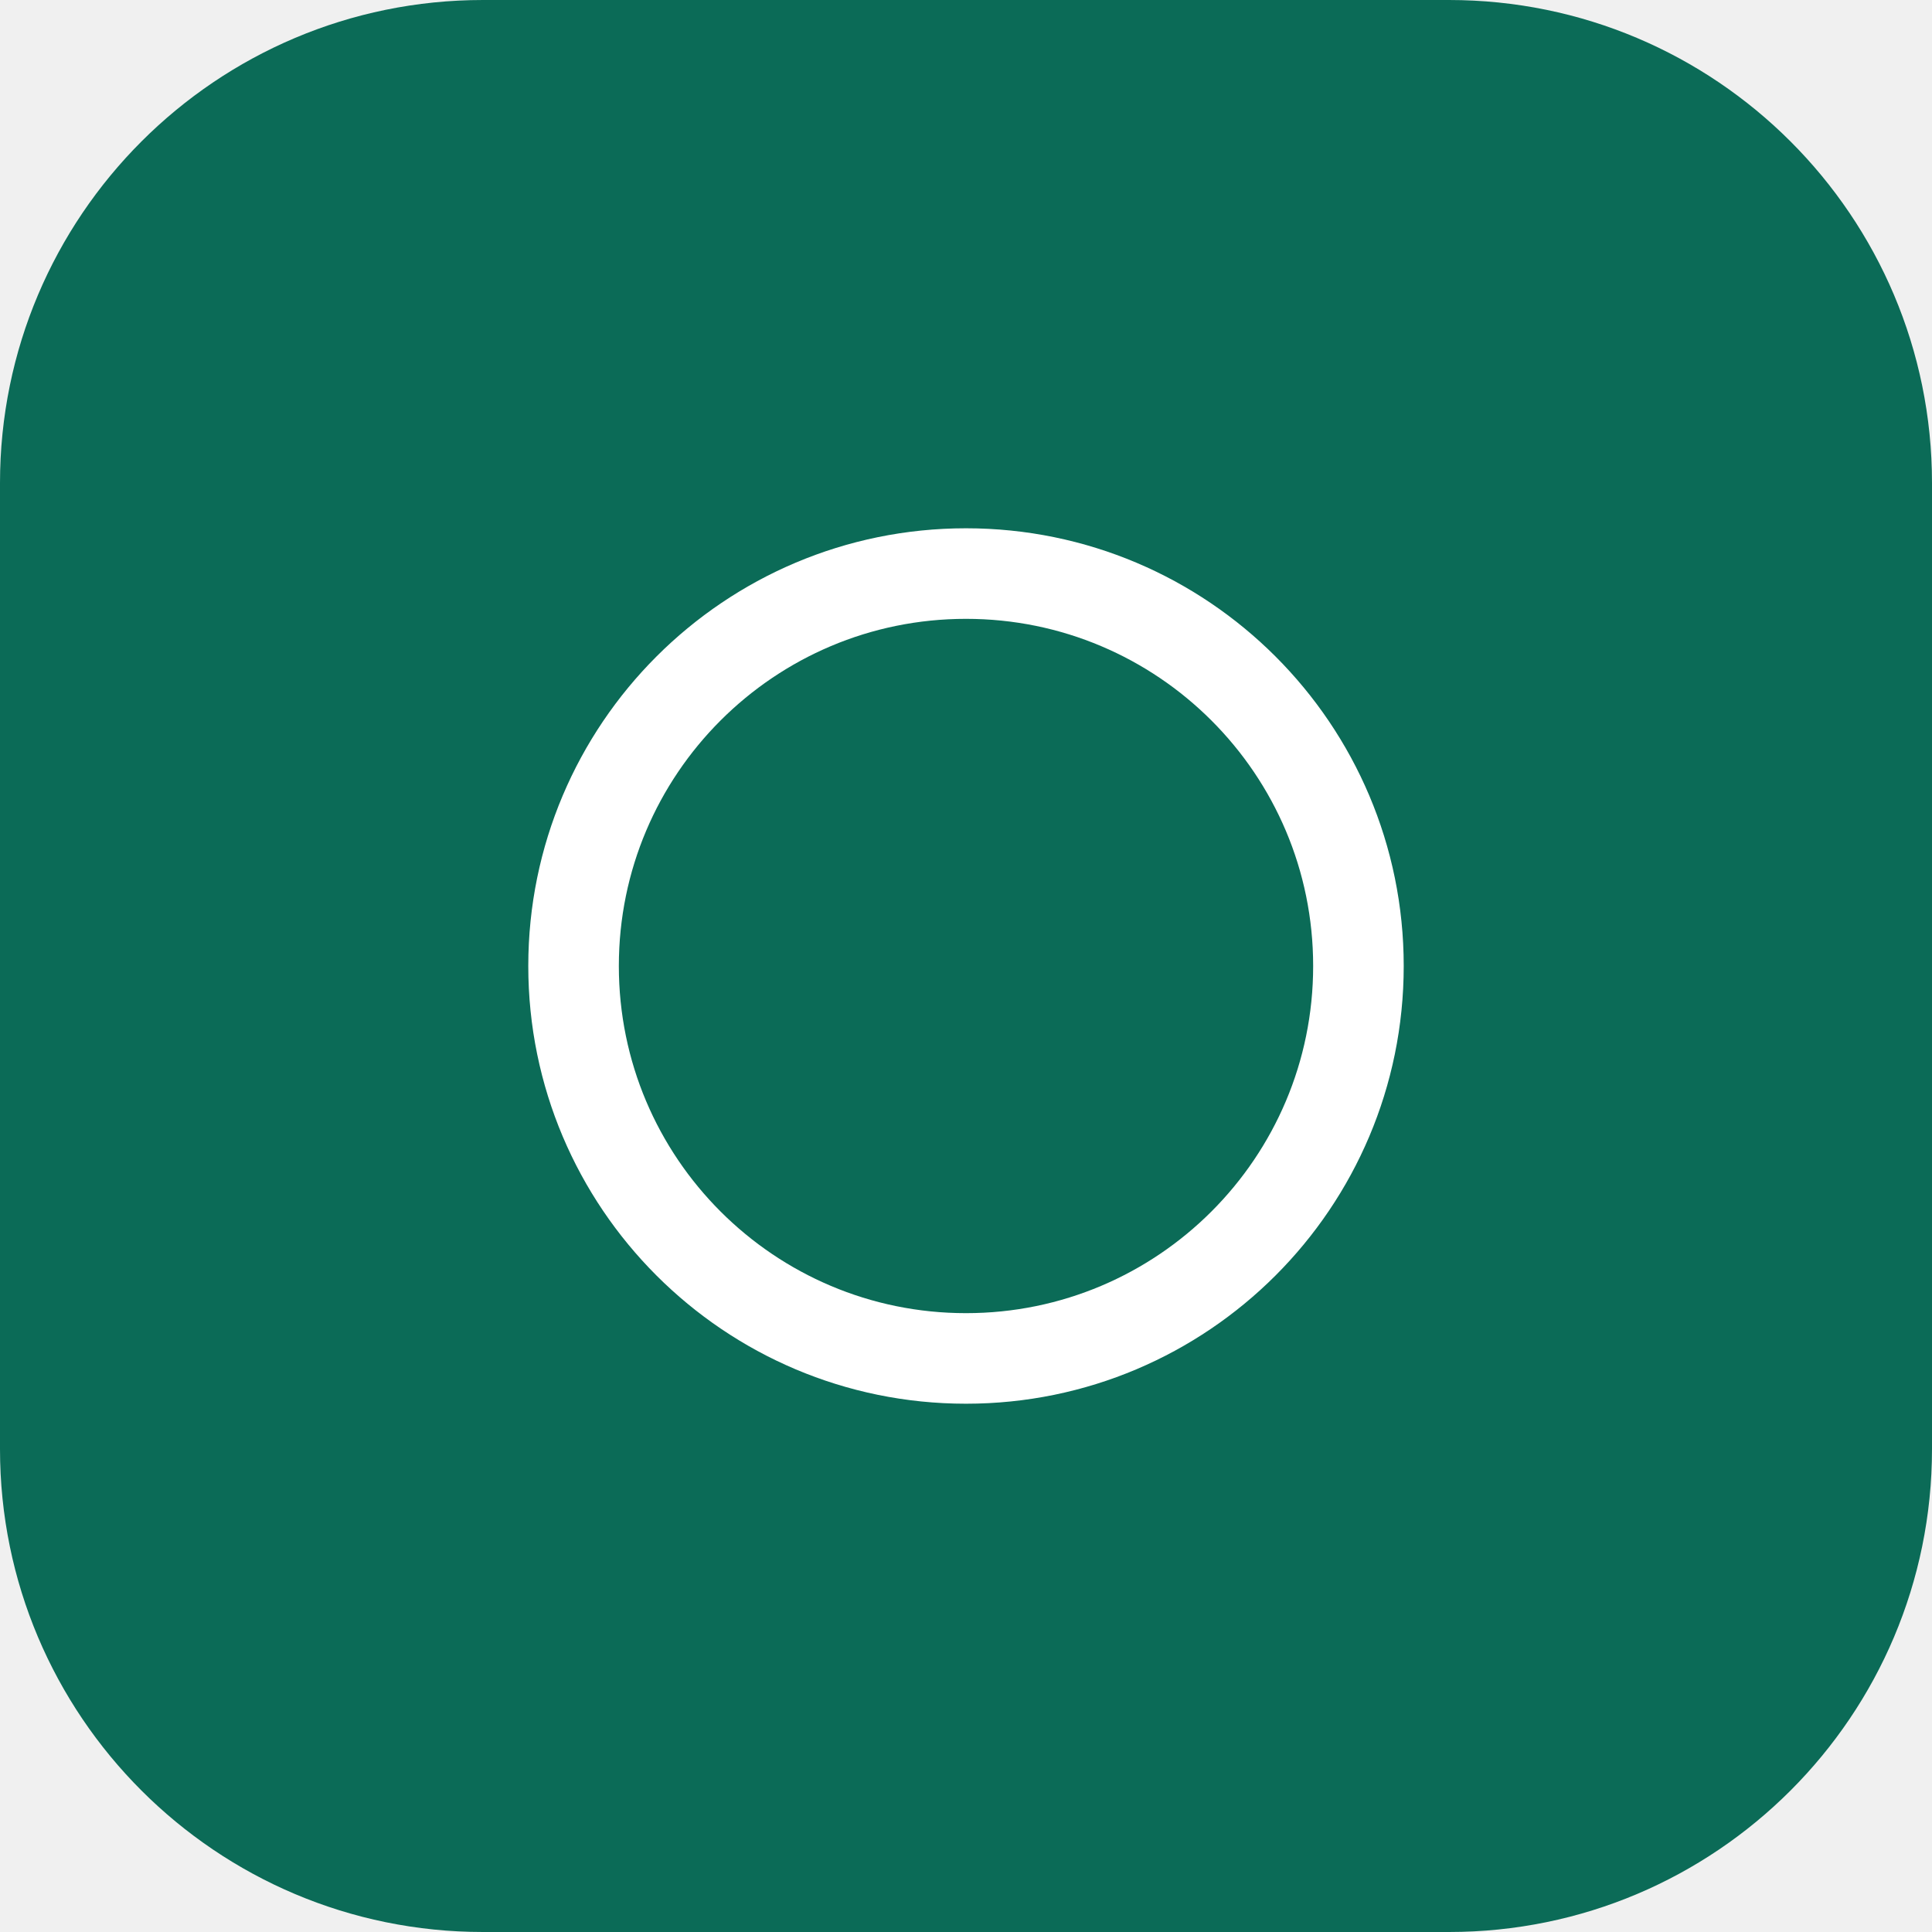
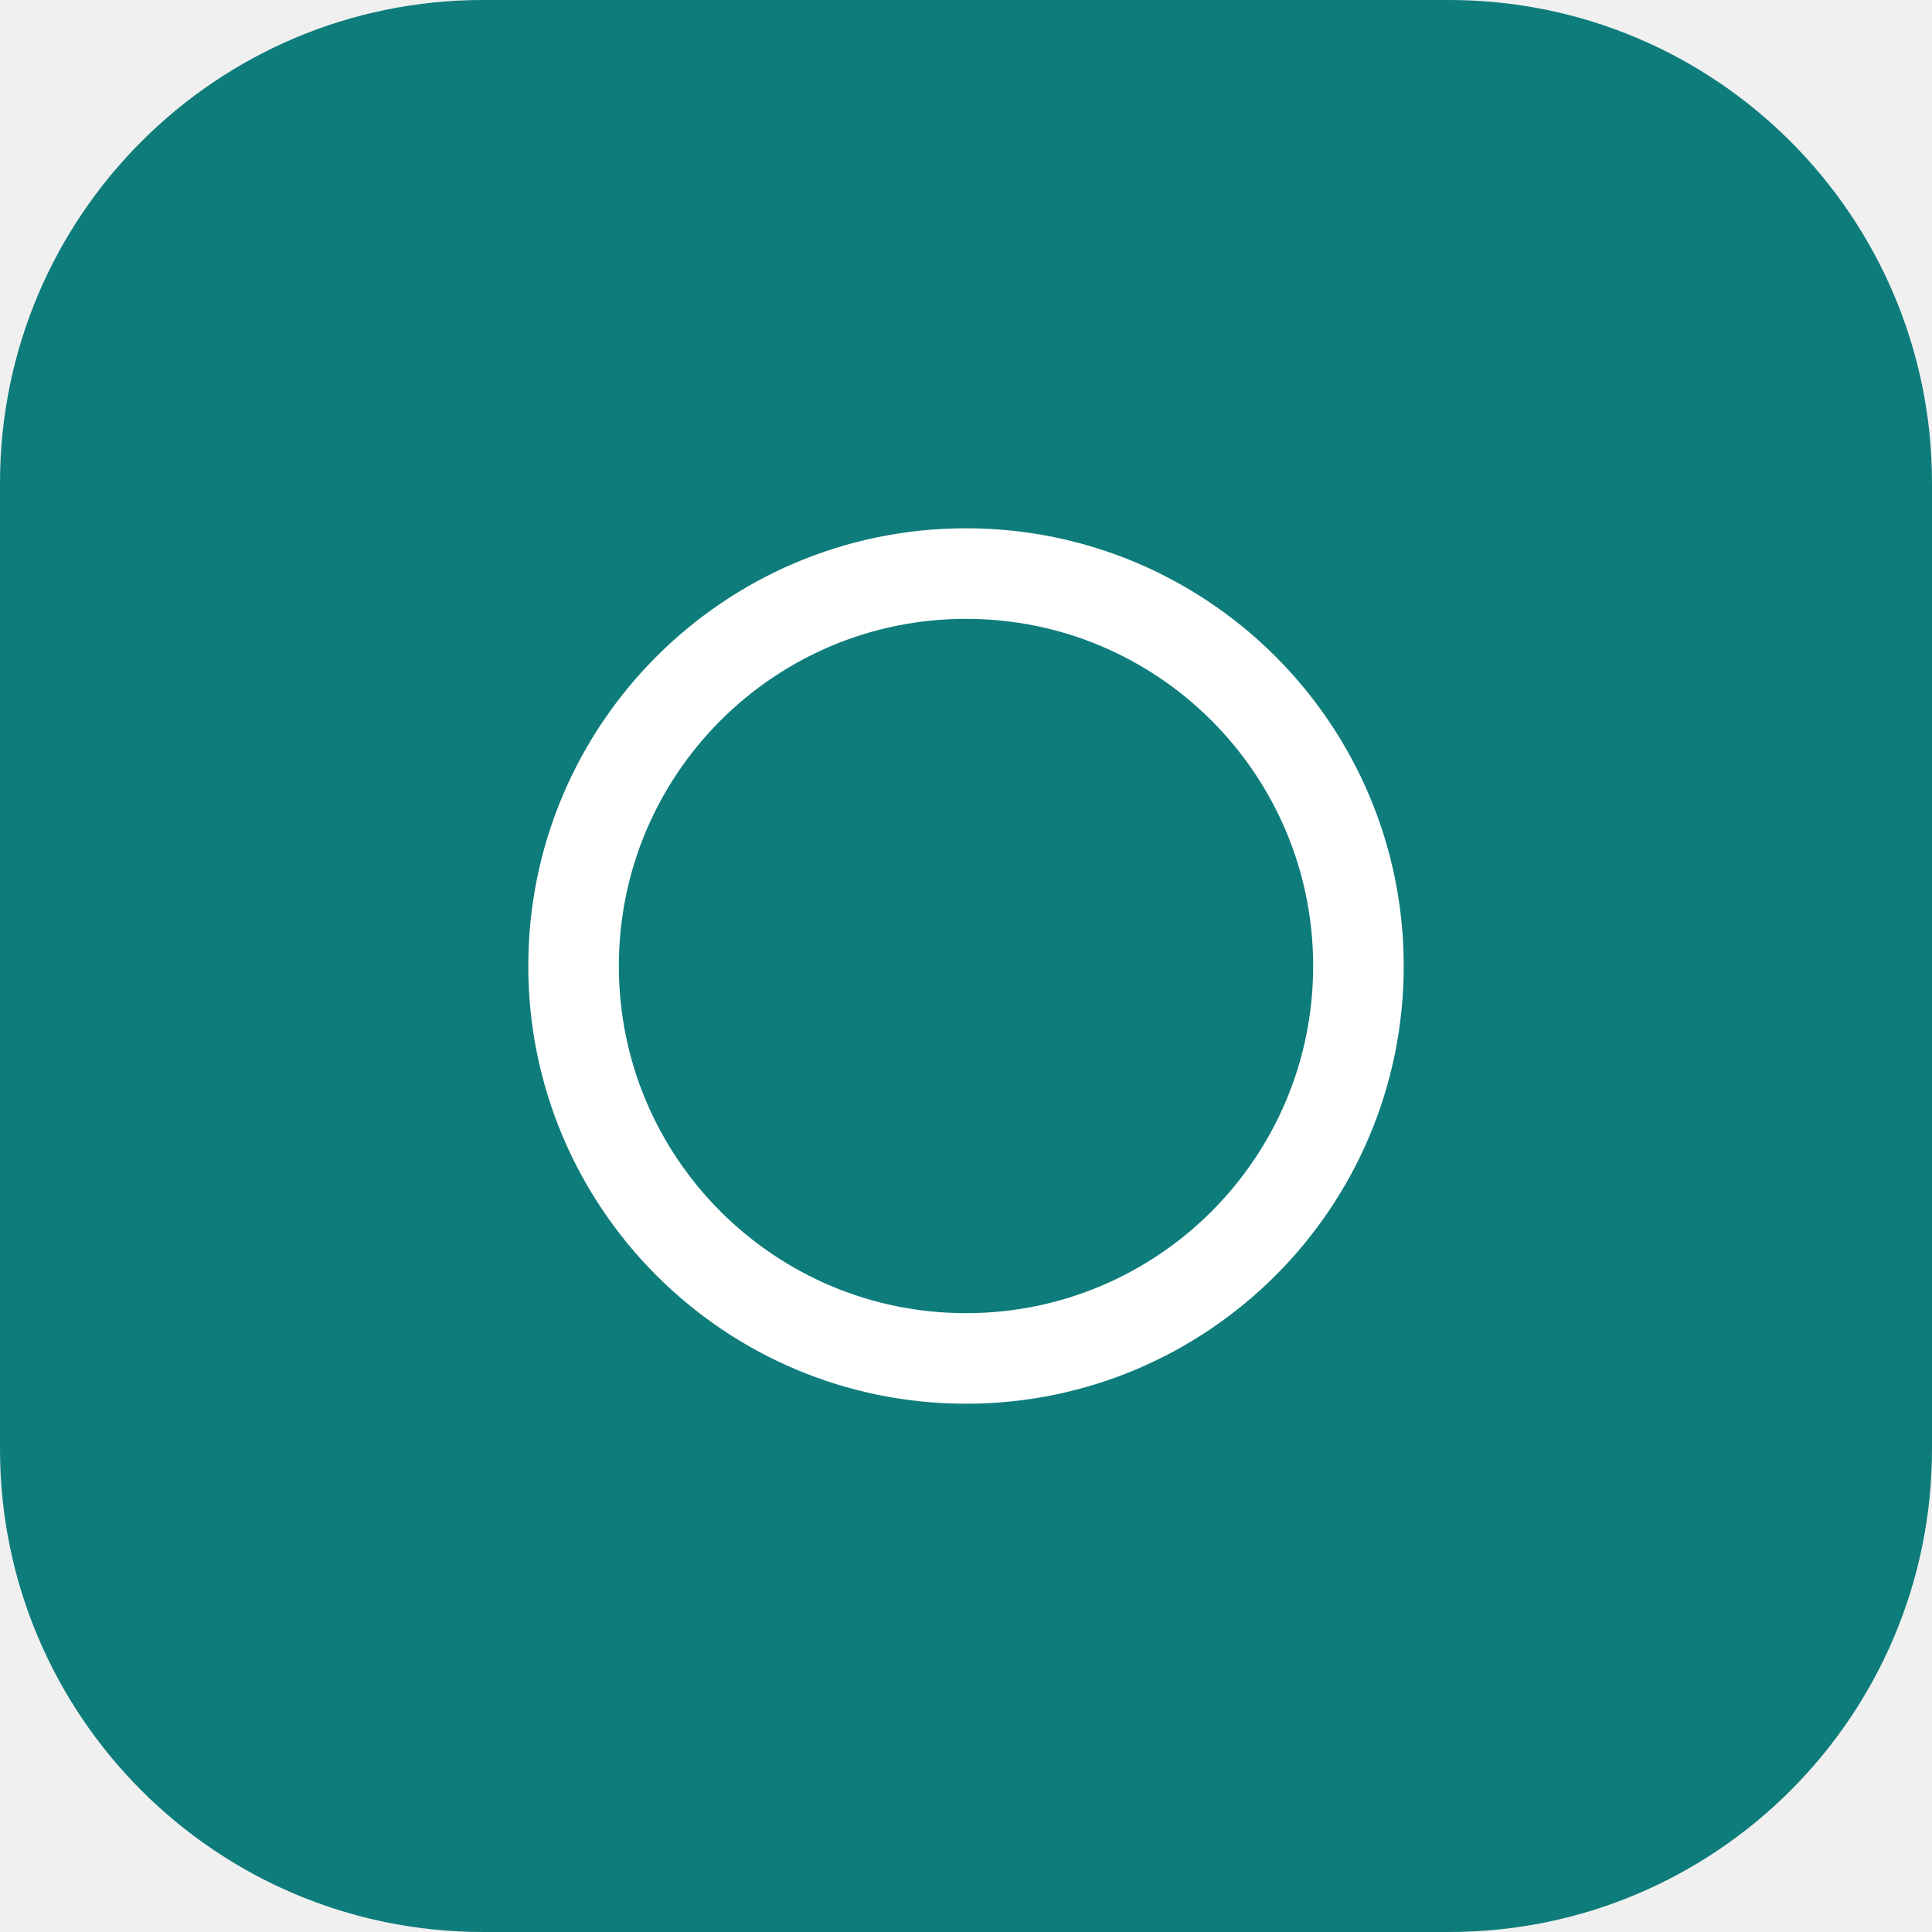
<svg xmlns="http://www.w3.org/2000/svg" viewBox="0 0 64 64" role="img" aria-label="Settlr">
-   <rect width="64" height="64" rx="16" fill="#0b6b57" />
+   <rect width="64" height="64" rx="16" fill="#0e7c7b" />
  <circle cx="32" cy="32" r="13" fill="none" stroke="#ffffff" stroke-width="3" />
</svg>
